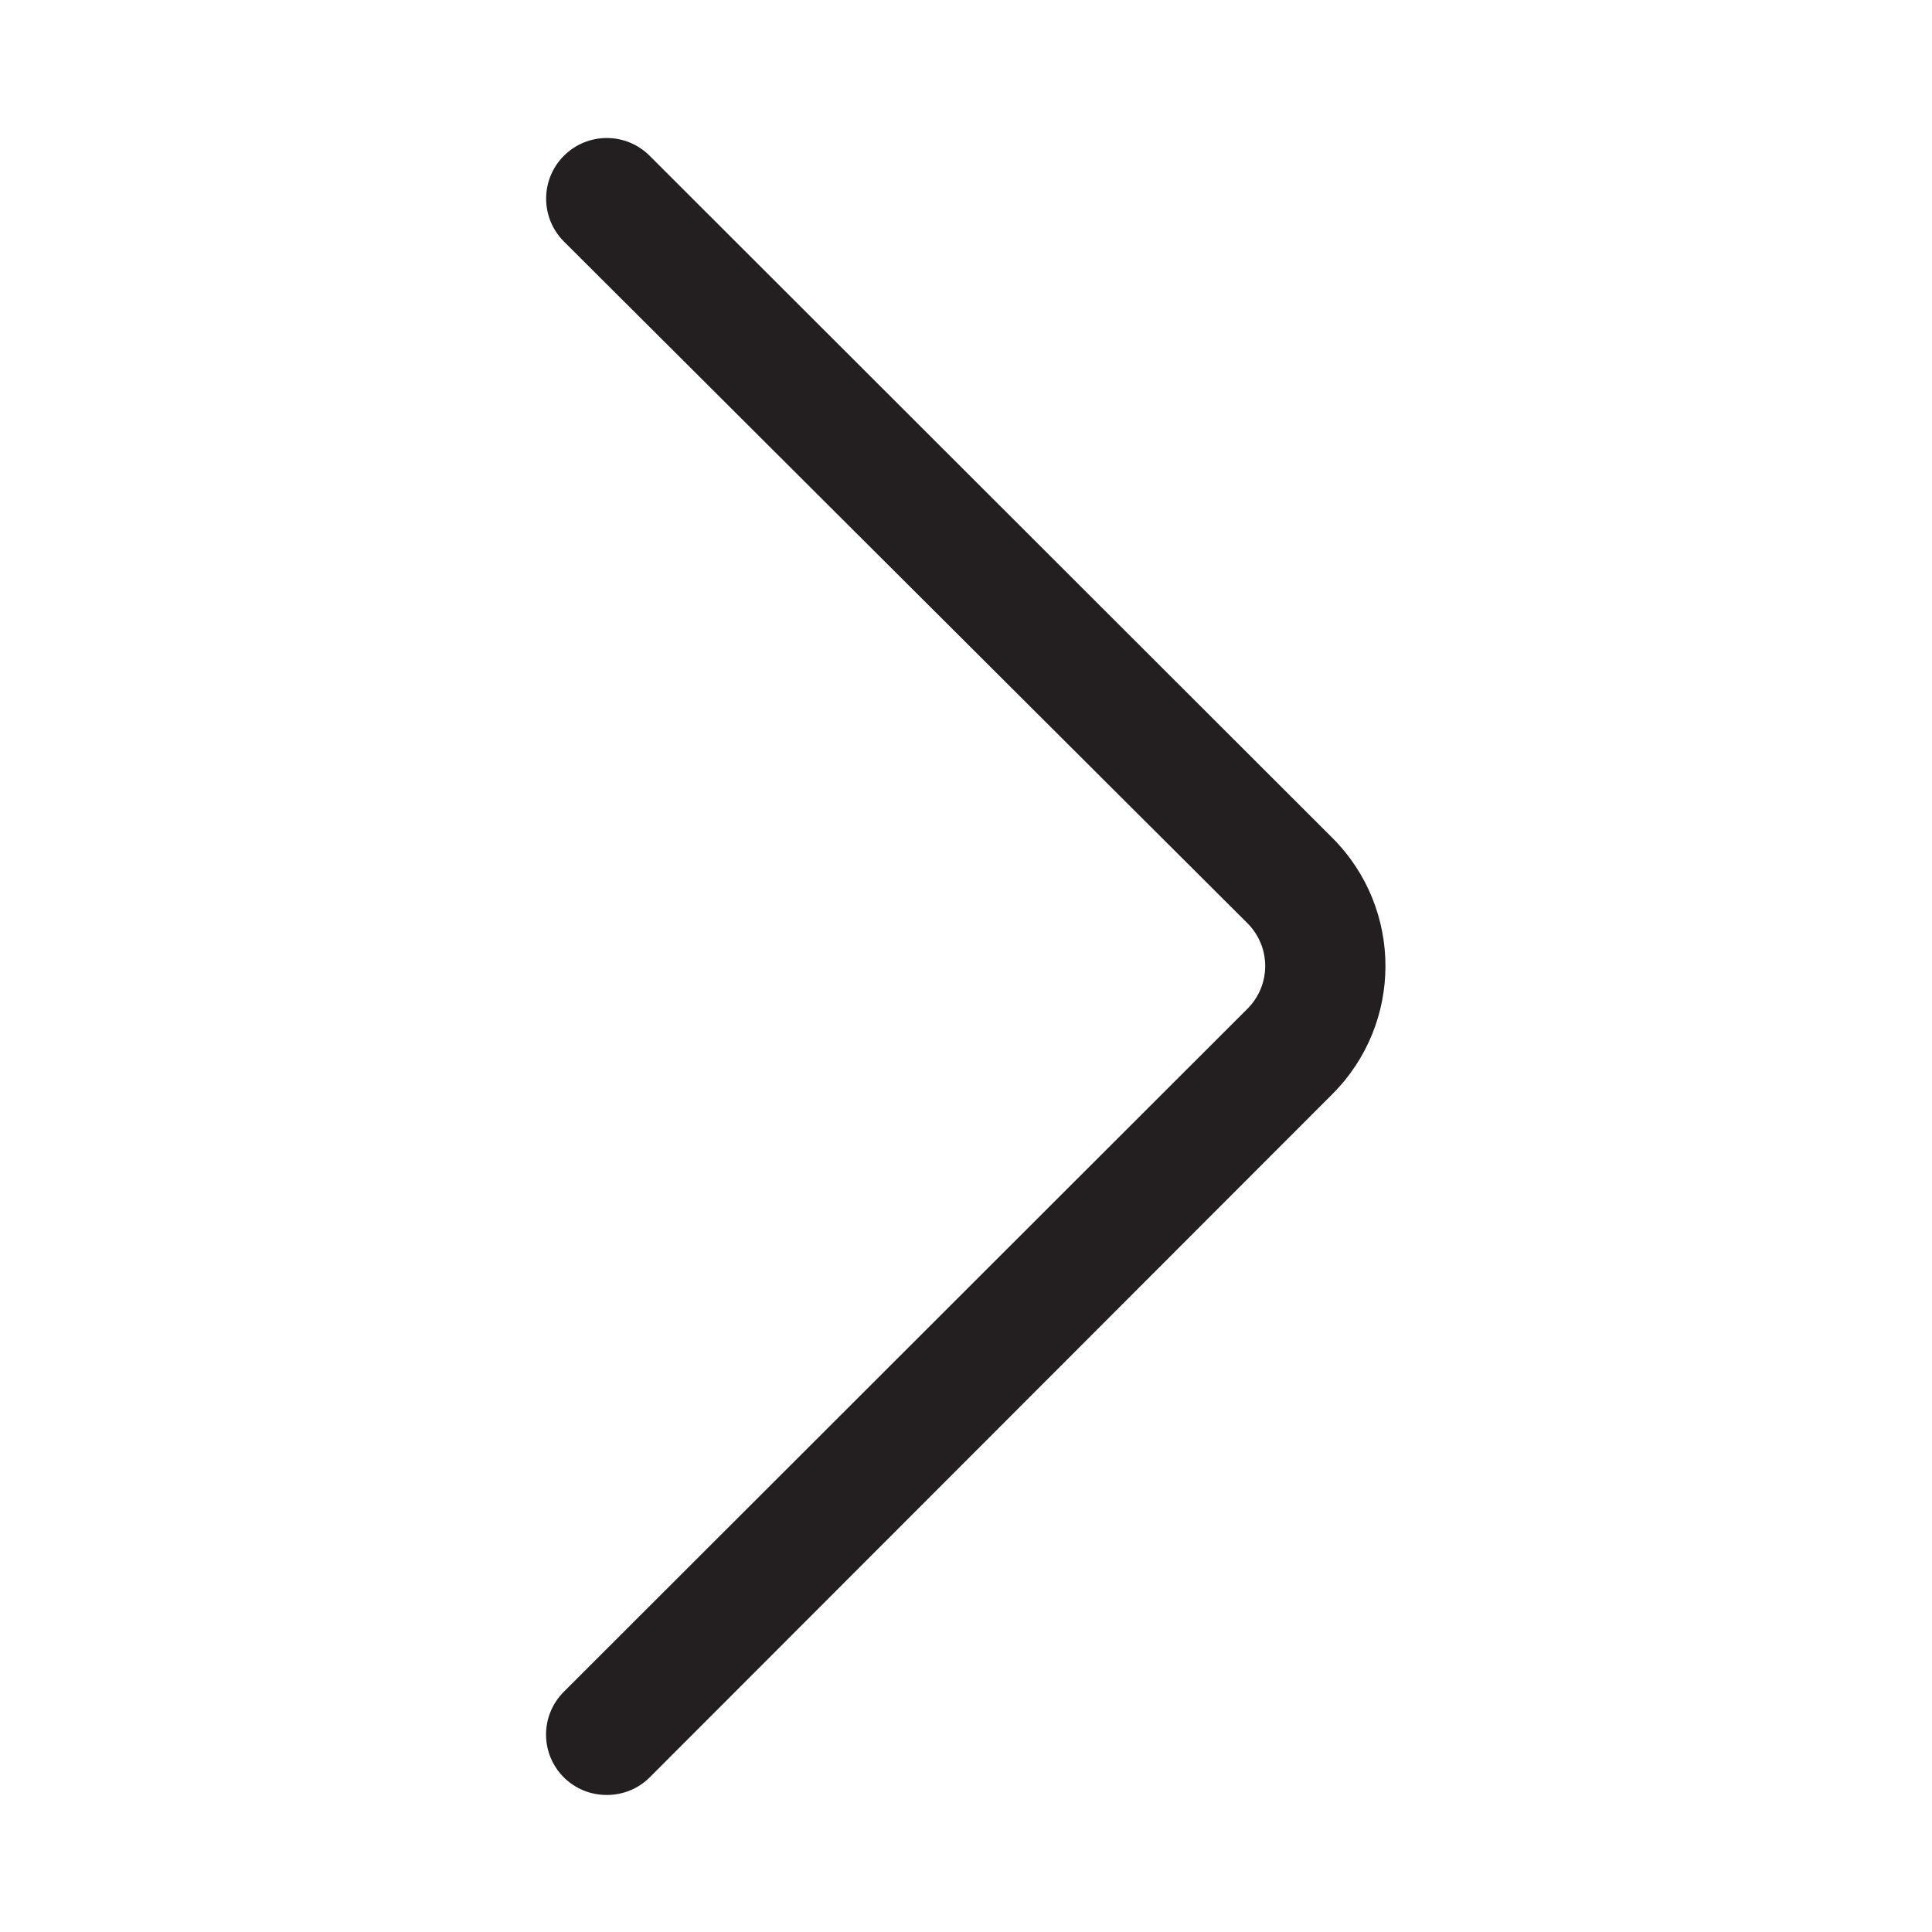
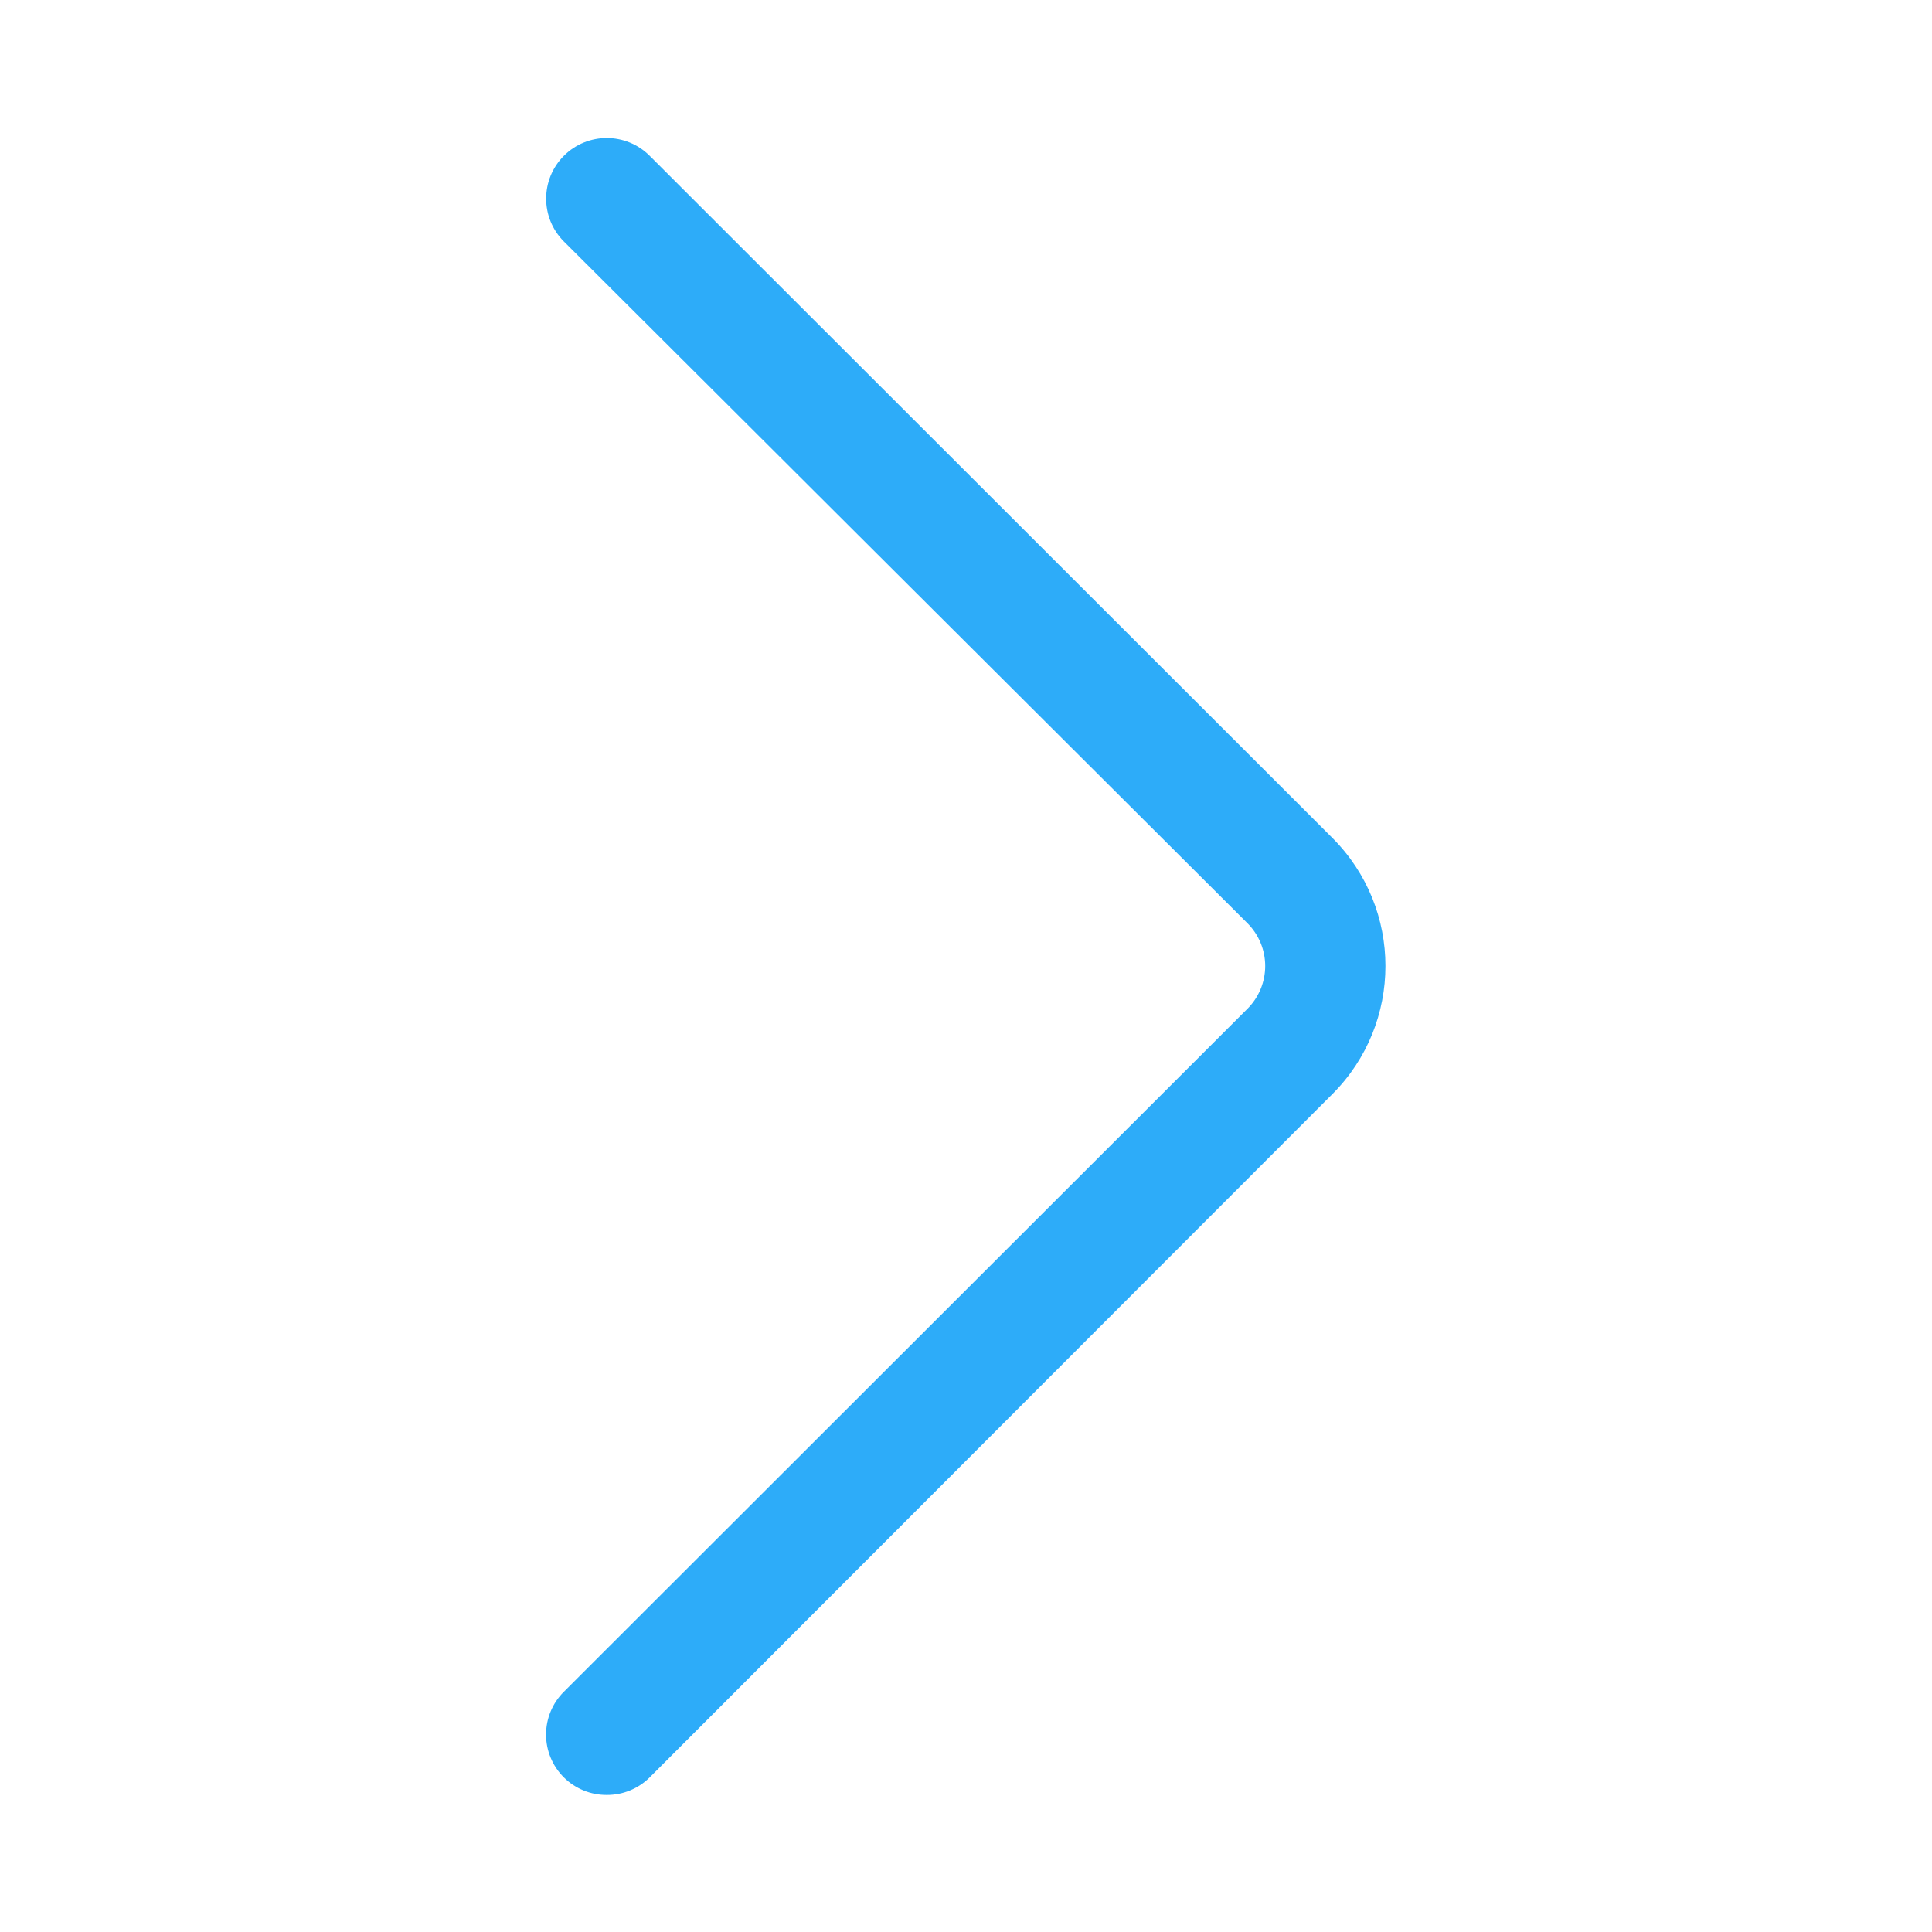
<svg xmlns="http://www.w3.org/2000/svg" viewBox="0 0 32 32">
  <defs>
-     <style>.cls-1{fill:#231f20;}</style>
+     <style>.cls-1{fill:#2dacf9;}</style>
  </defs>
  <g data-name="arrow right" id="arrow_right">
    <path class="cls-1" d="M10.05,29.73a1,1,0,0,1-.71-.29,1,1,0,0,1,0-1.42L20.66,16.71a1,1,0,0,0,0-1.42L9.34,4a1,1,0,0,1,1.42-1.42L22.07,13.88a3,3,0,0,1,0,4.24L10.76,29.44A1,1,0,0,1,10.05,29.73Z" />
  </g>
</svg>
